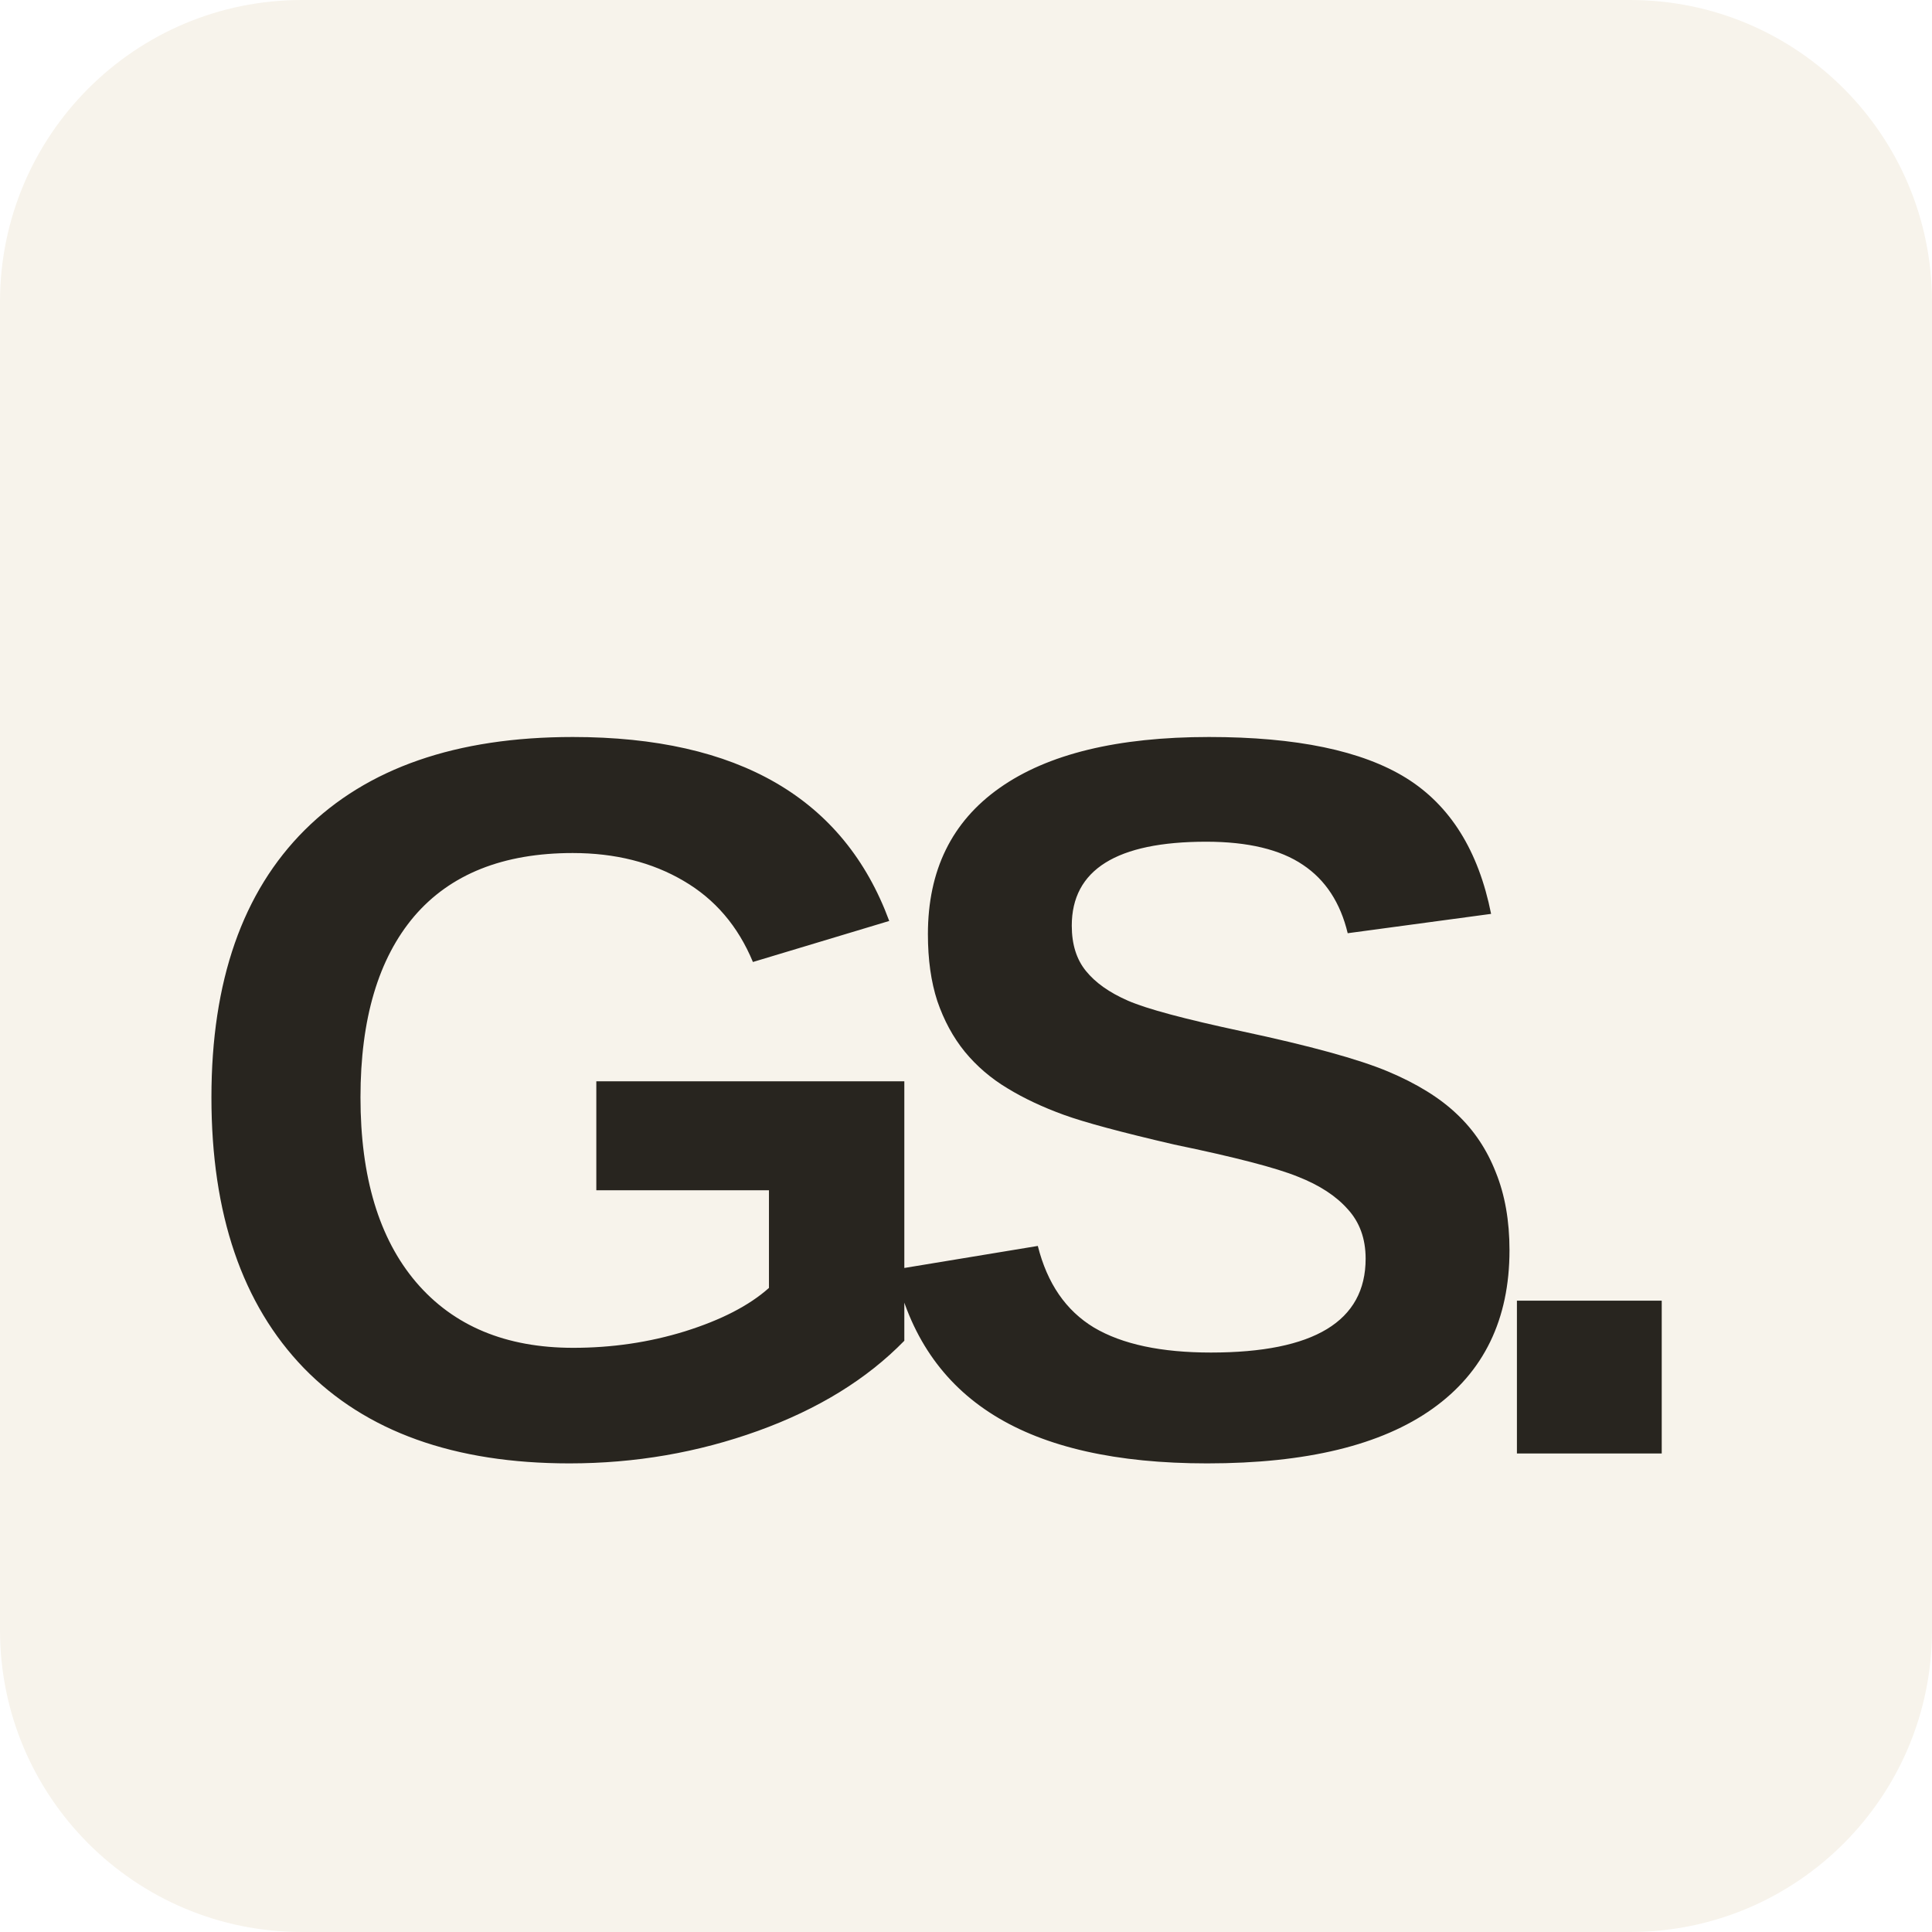
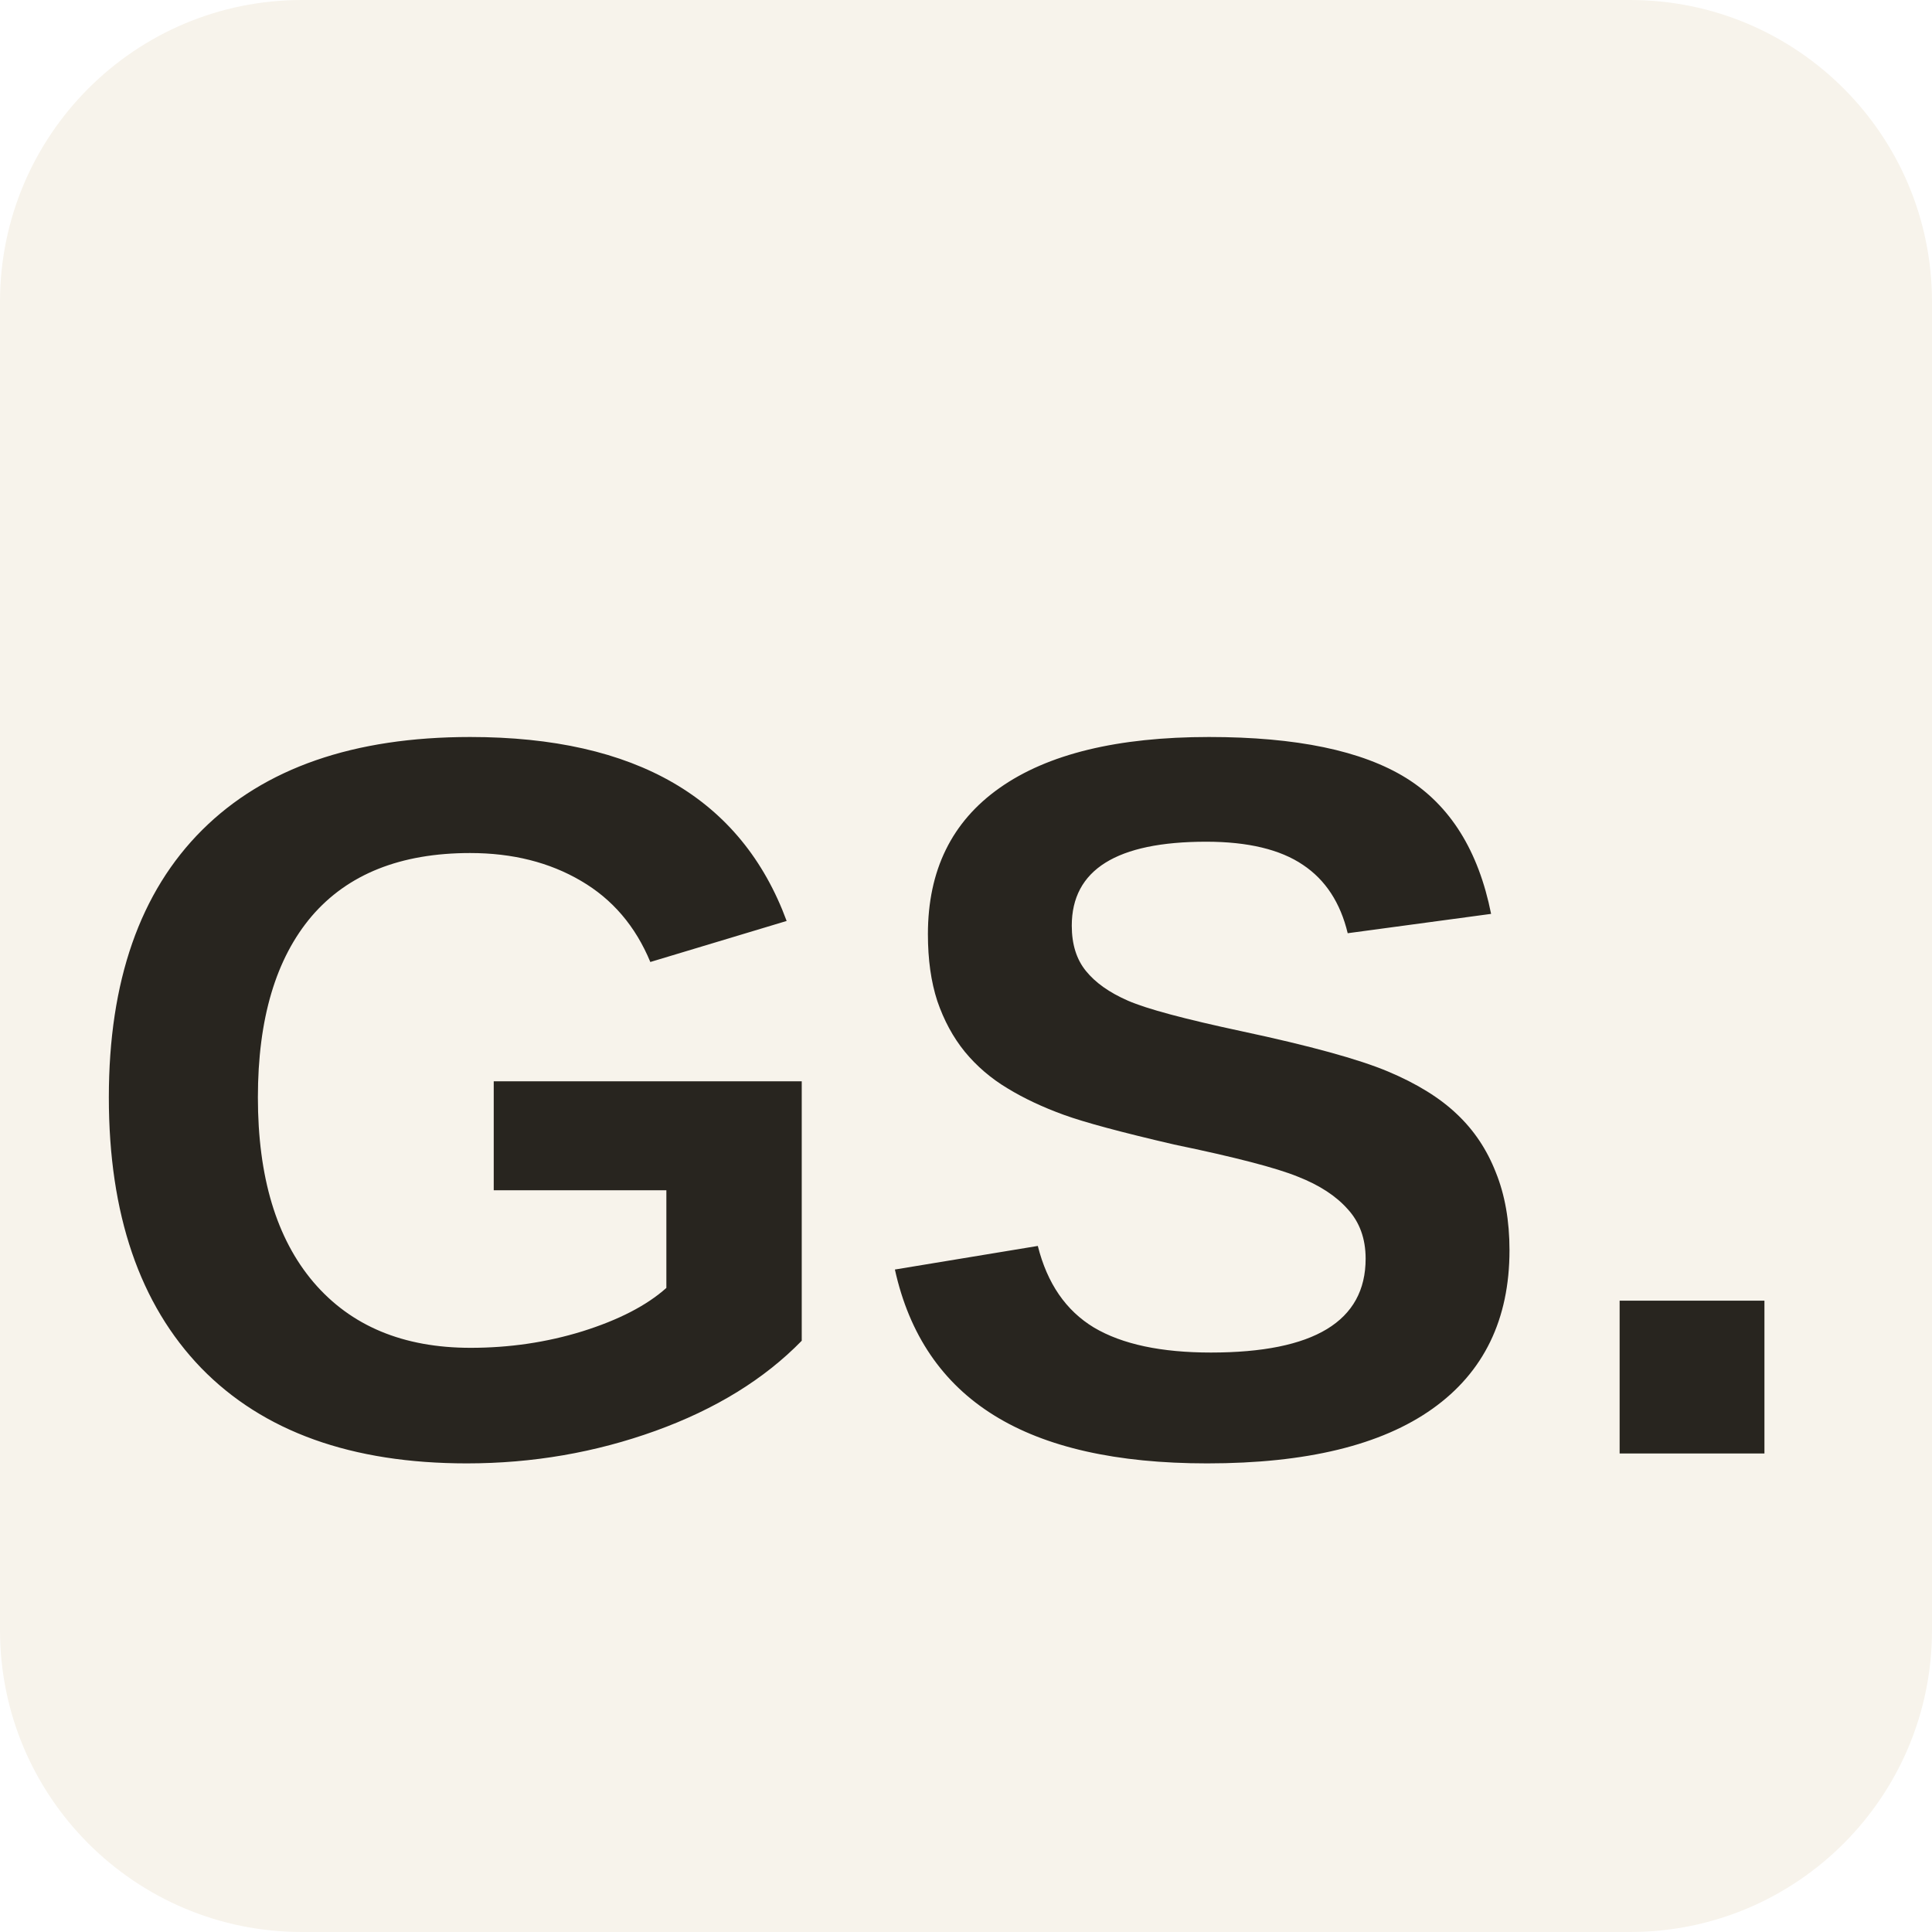
<svg xmlns="http://www.w3.org/2000/svg" viewBox="0 0 64 64" role="img" aria-label="GS.">
  <rect width="64" height="64" rx="10" fill="#f7f3eb" />
-   <text x="31.5" y="38.5" dominant-baseline="middle" text-anchor="middle" font-family="Manrope, Arial, sans-serif" font-size="34" font-weight="800" letter-spacing="-3.4" fill="#28251f">GS.</text>
+   <text x="31.5" y="38.5" dominant-baseline="middle" text-anchor="middle" font-family="Atkinson Hyperlegible, Segoe UI, Arial, sans-serif" font-size="34" font-weight="700" letter-spacing="0" fill="#28251f">GS.</text>
</svg>
